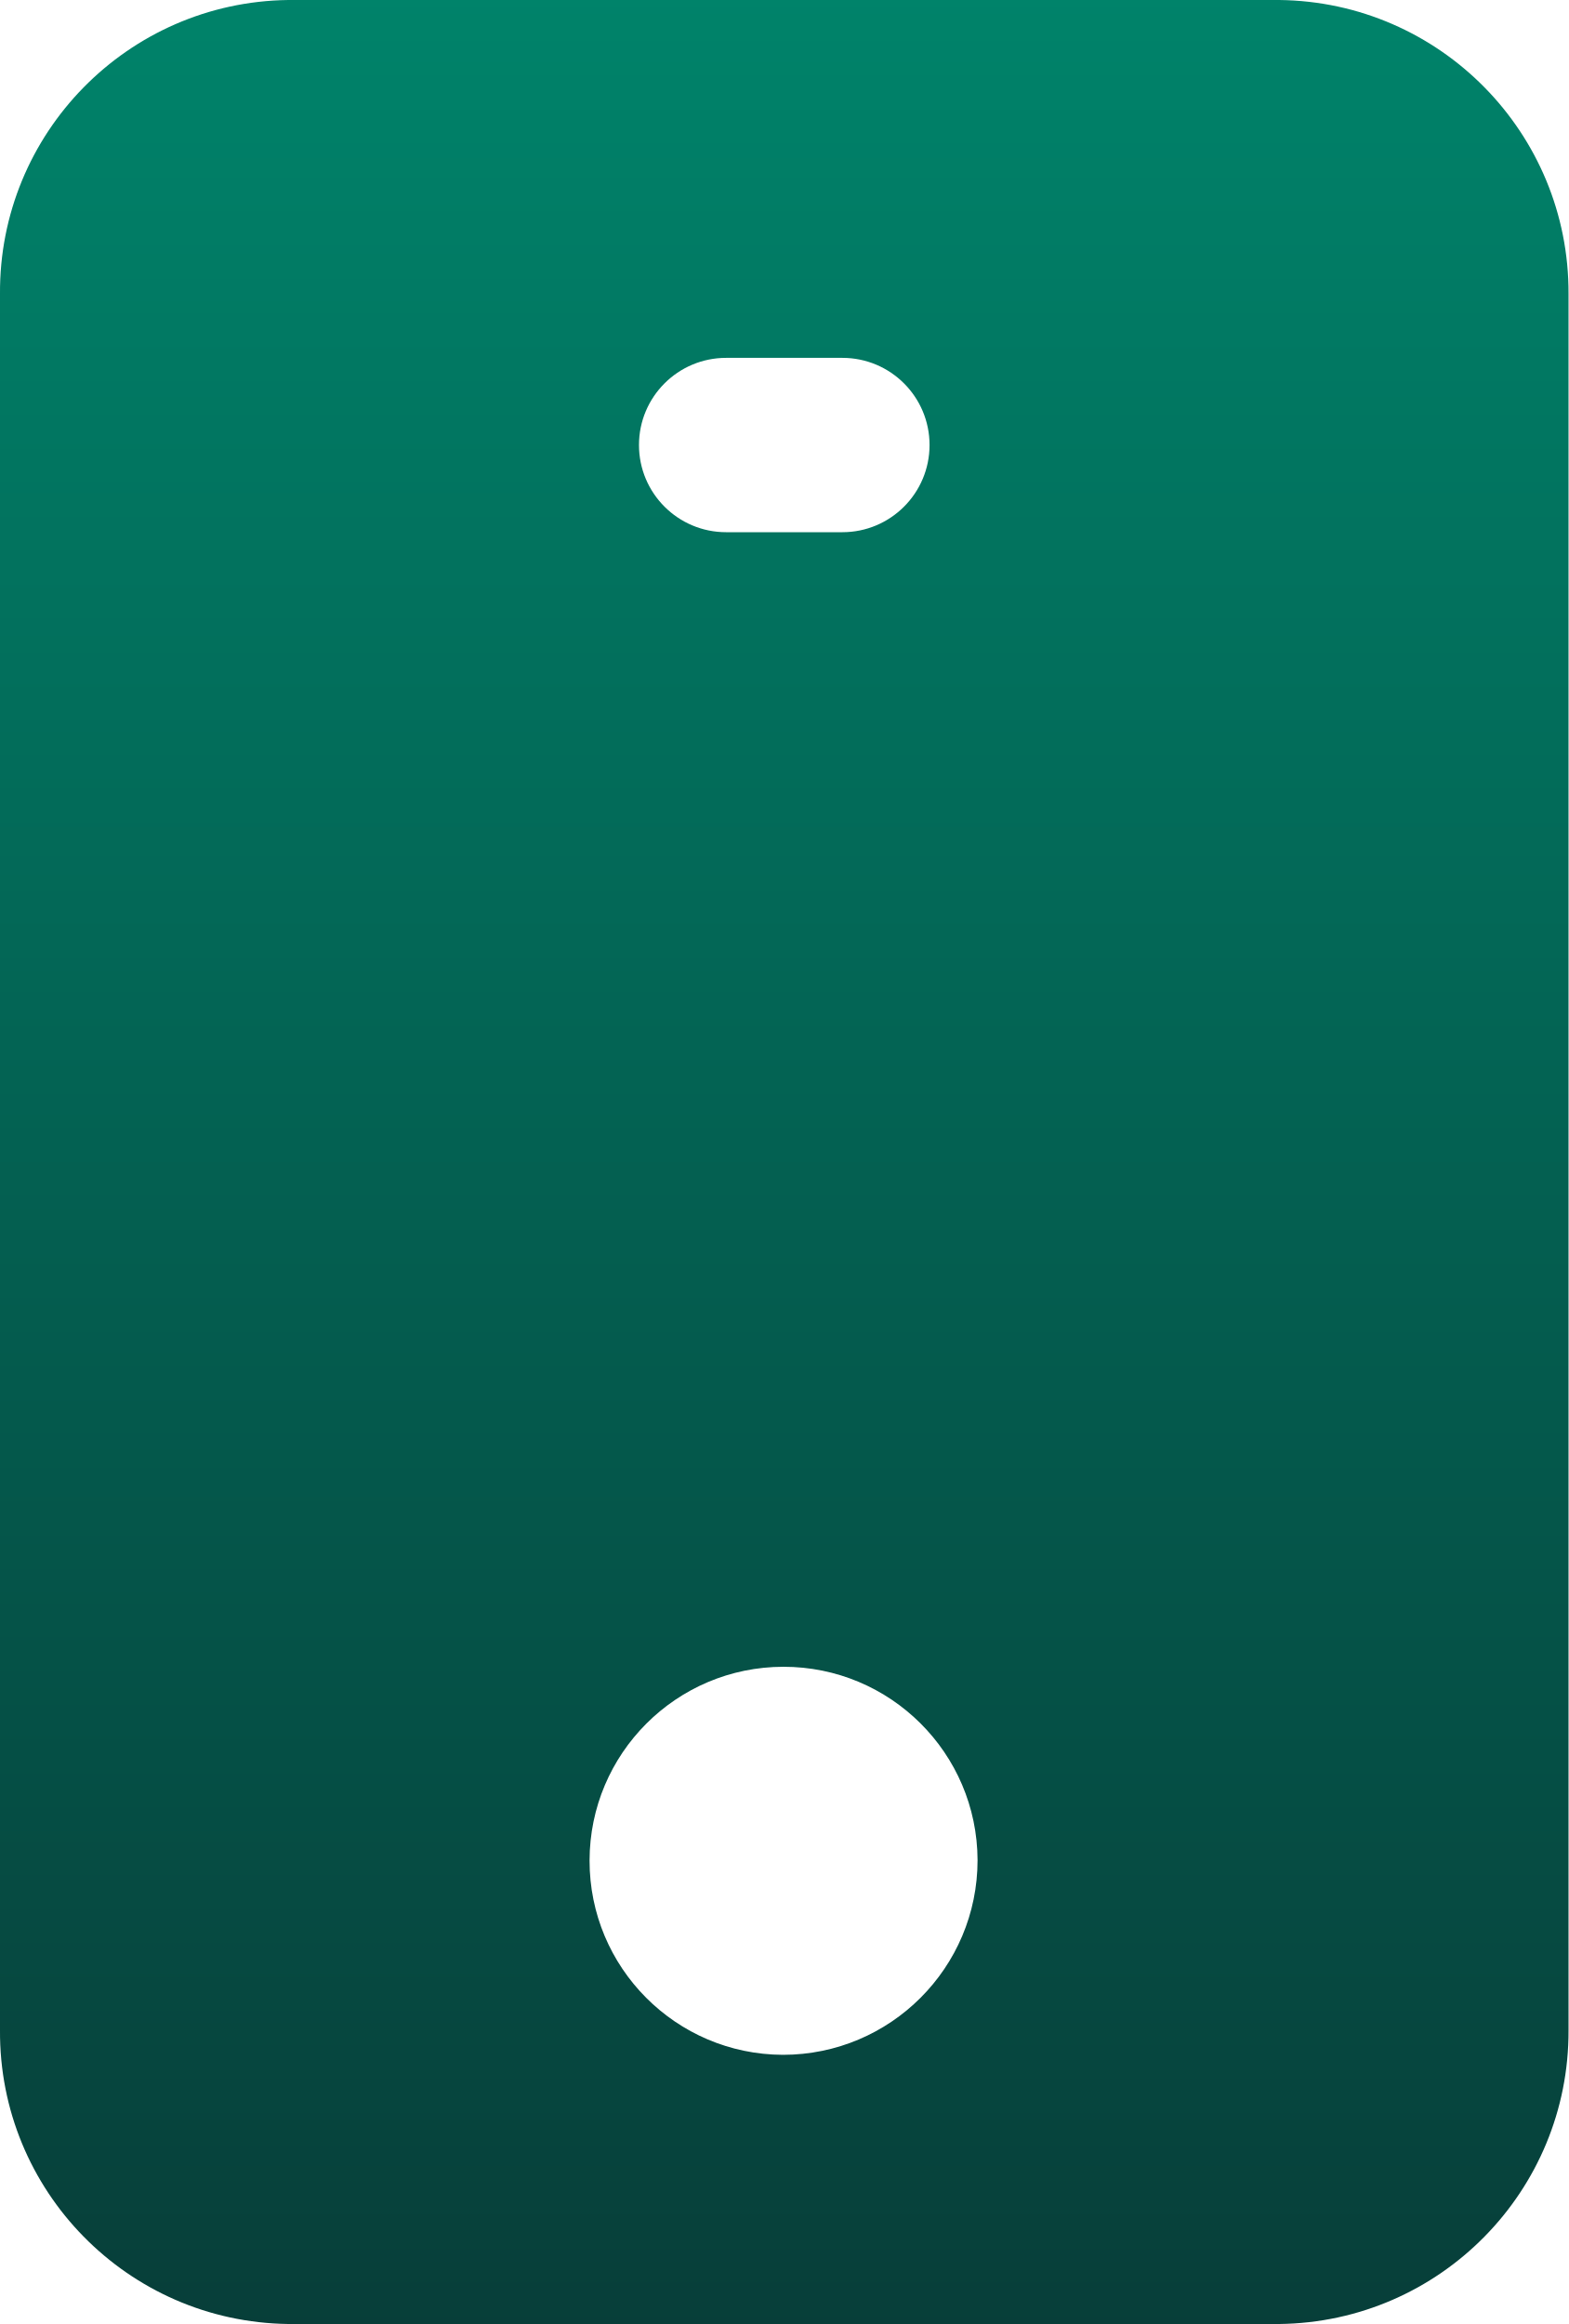
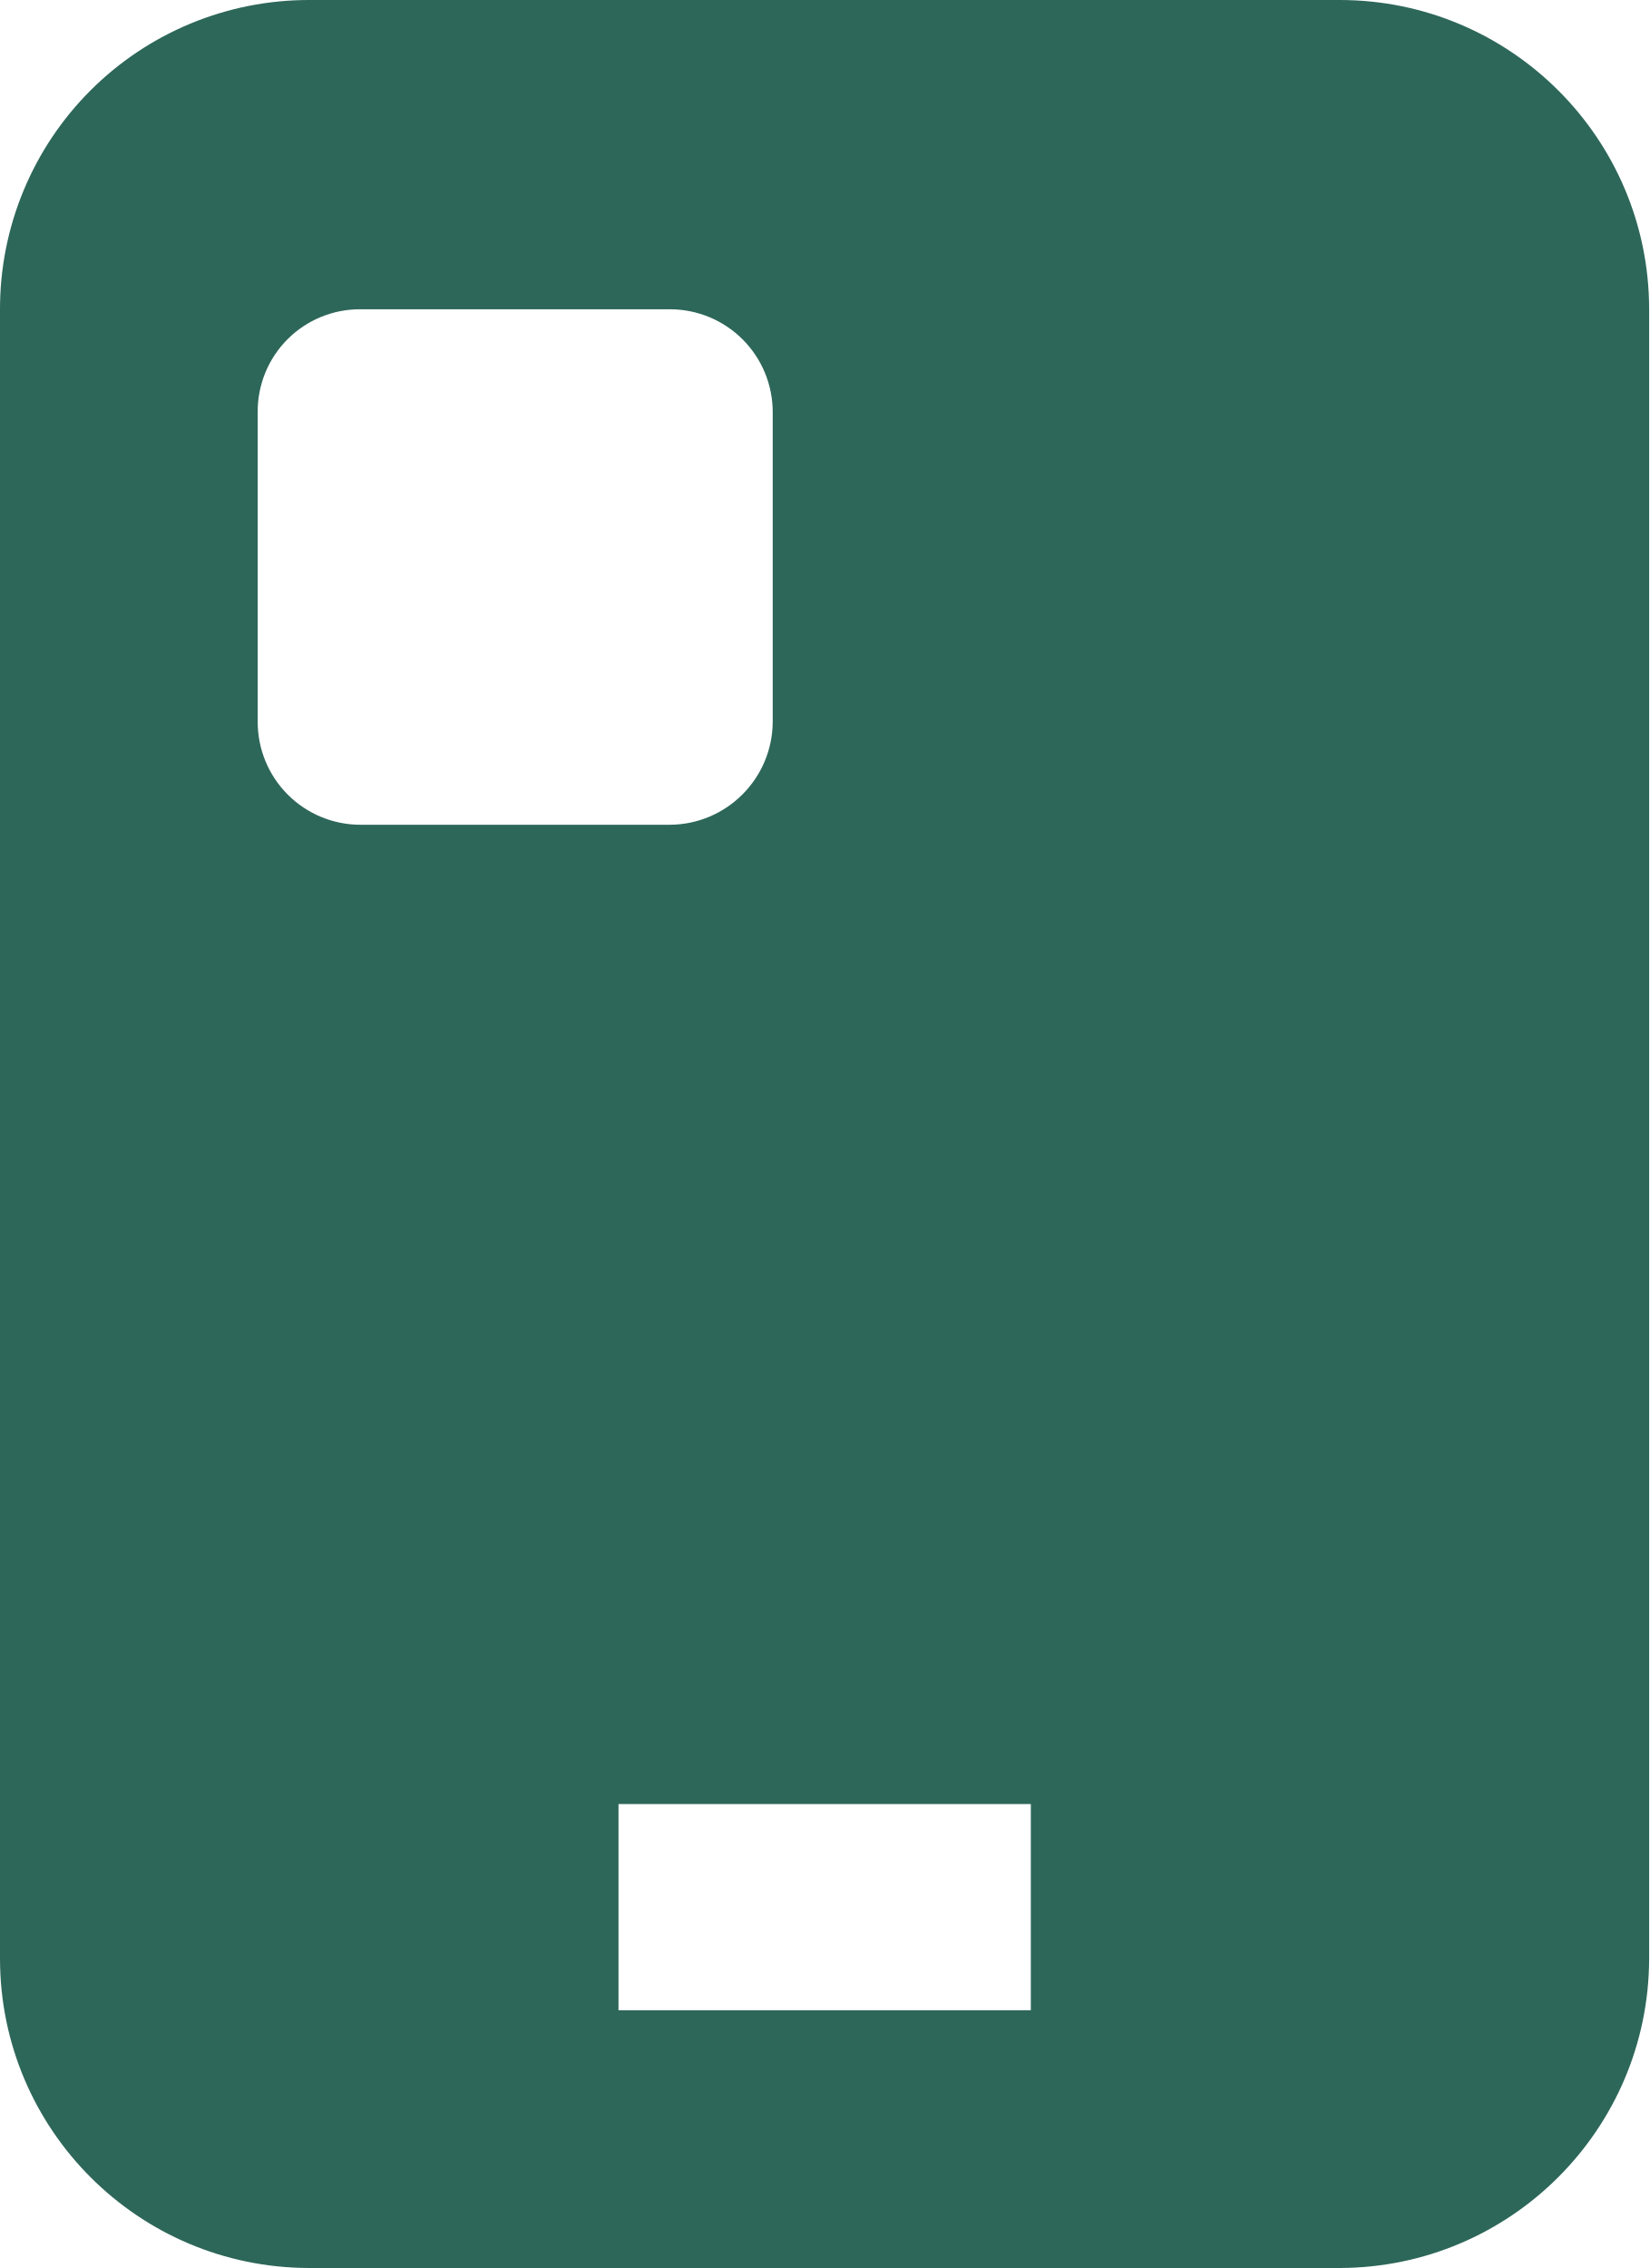
- <svg xmlns="http://www.w3.org/2000/svg" width="14.505" height="21.489" viewBox="0 0 14.505 21.489">
-   <defs>
-     <linearGradient id="linear-gradient" x1="0.5" x2="0.5" y2="1" gradientUnits="objectBoundingBox">
-       <stop offset="0" stop-color="#00836a" />
-       <stop offset="1" stop-color="#073e39" />
-     </linearGradient>
-   </defs>
-   <path id="app" d="M17.09,2H7.925A2.7,2.7,0,0,0,5.26,4.718V20.771a2.7,2.7,0,0,0,2.665,2.718H17.09a2.706,2.706,0,0,0,2.675-2.718V4.718A2.706,2.706,0,0,0,17.09,2ZM11.975,5.309H13.05a.806.806,0,0,1,0,1.612H11.975a.806.806,0,1,1,0-1.612ZM12.5,21A1.794,1.794,0,1,1,14.3,19.2,1.8,1.8,0,0,1,12.5,21Z" transform="translate(-5.26 -2)" fill="url(#linear-gradient)" />
+ <svg xmlns="http://www.w3.org/2000/svg" width="20.063" height="27.587" viewBox="0 0 20.063 27.587">
+   <g id="app" transform="translate(-43.437 -362.85)">
+     <path id="mobile_app" data-name="mobile app" d="M7.762,1A3.757,3.757,0,0,0,4,4.762V24.825a3.765,3.765,0,0,0,3.762,3.762H20.3a3.773,3.773,0,0,0,3.762-3.762V4.762A3.765,3.765,0,0,0,20.3,1ZM16.54,25.452H11.524V22.944H16.54ZM7.135,6.016A1.242,1.242,0,0,1,8.389,4.762h3.762A1.25,1.25,0,0,1,13.4,6.016V9.778a1.258,1.258,0,0,1-1.254,1.254H8.389A1.25,1.25,0,0,1,7.135,9.778Z" transform="translate(39.437 361.85)" fill="#2d6759" fill-rule="evenodd" />
+   </g>
</svg>
